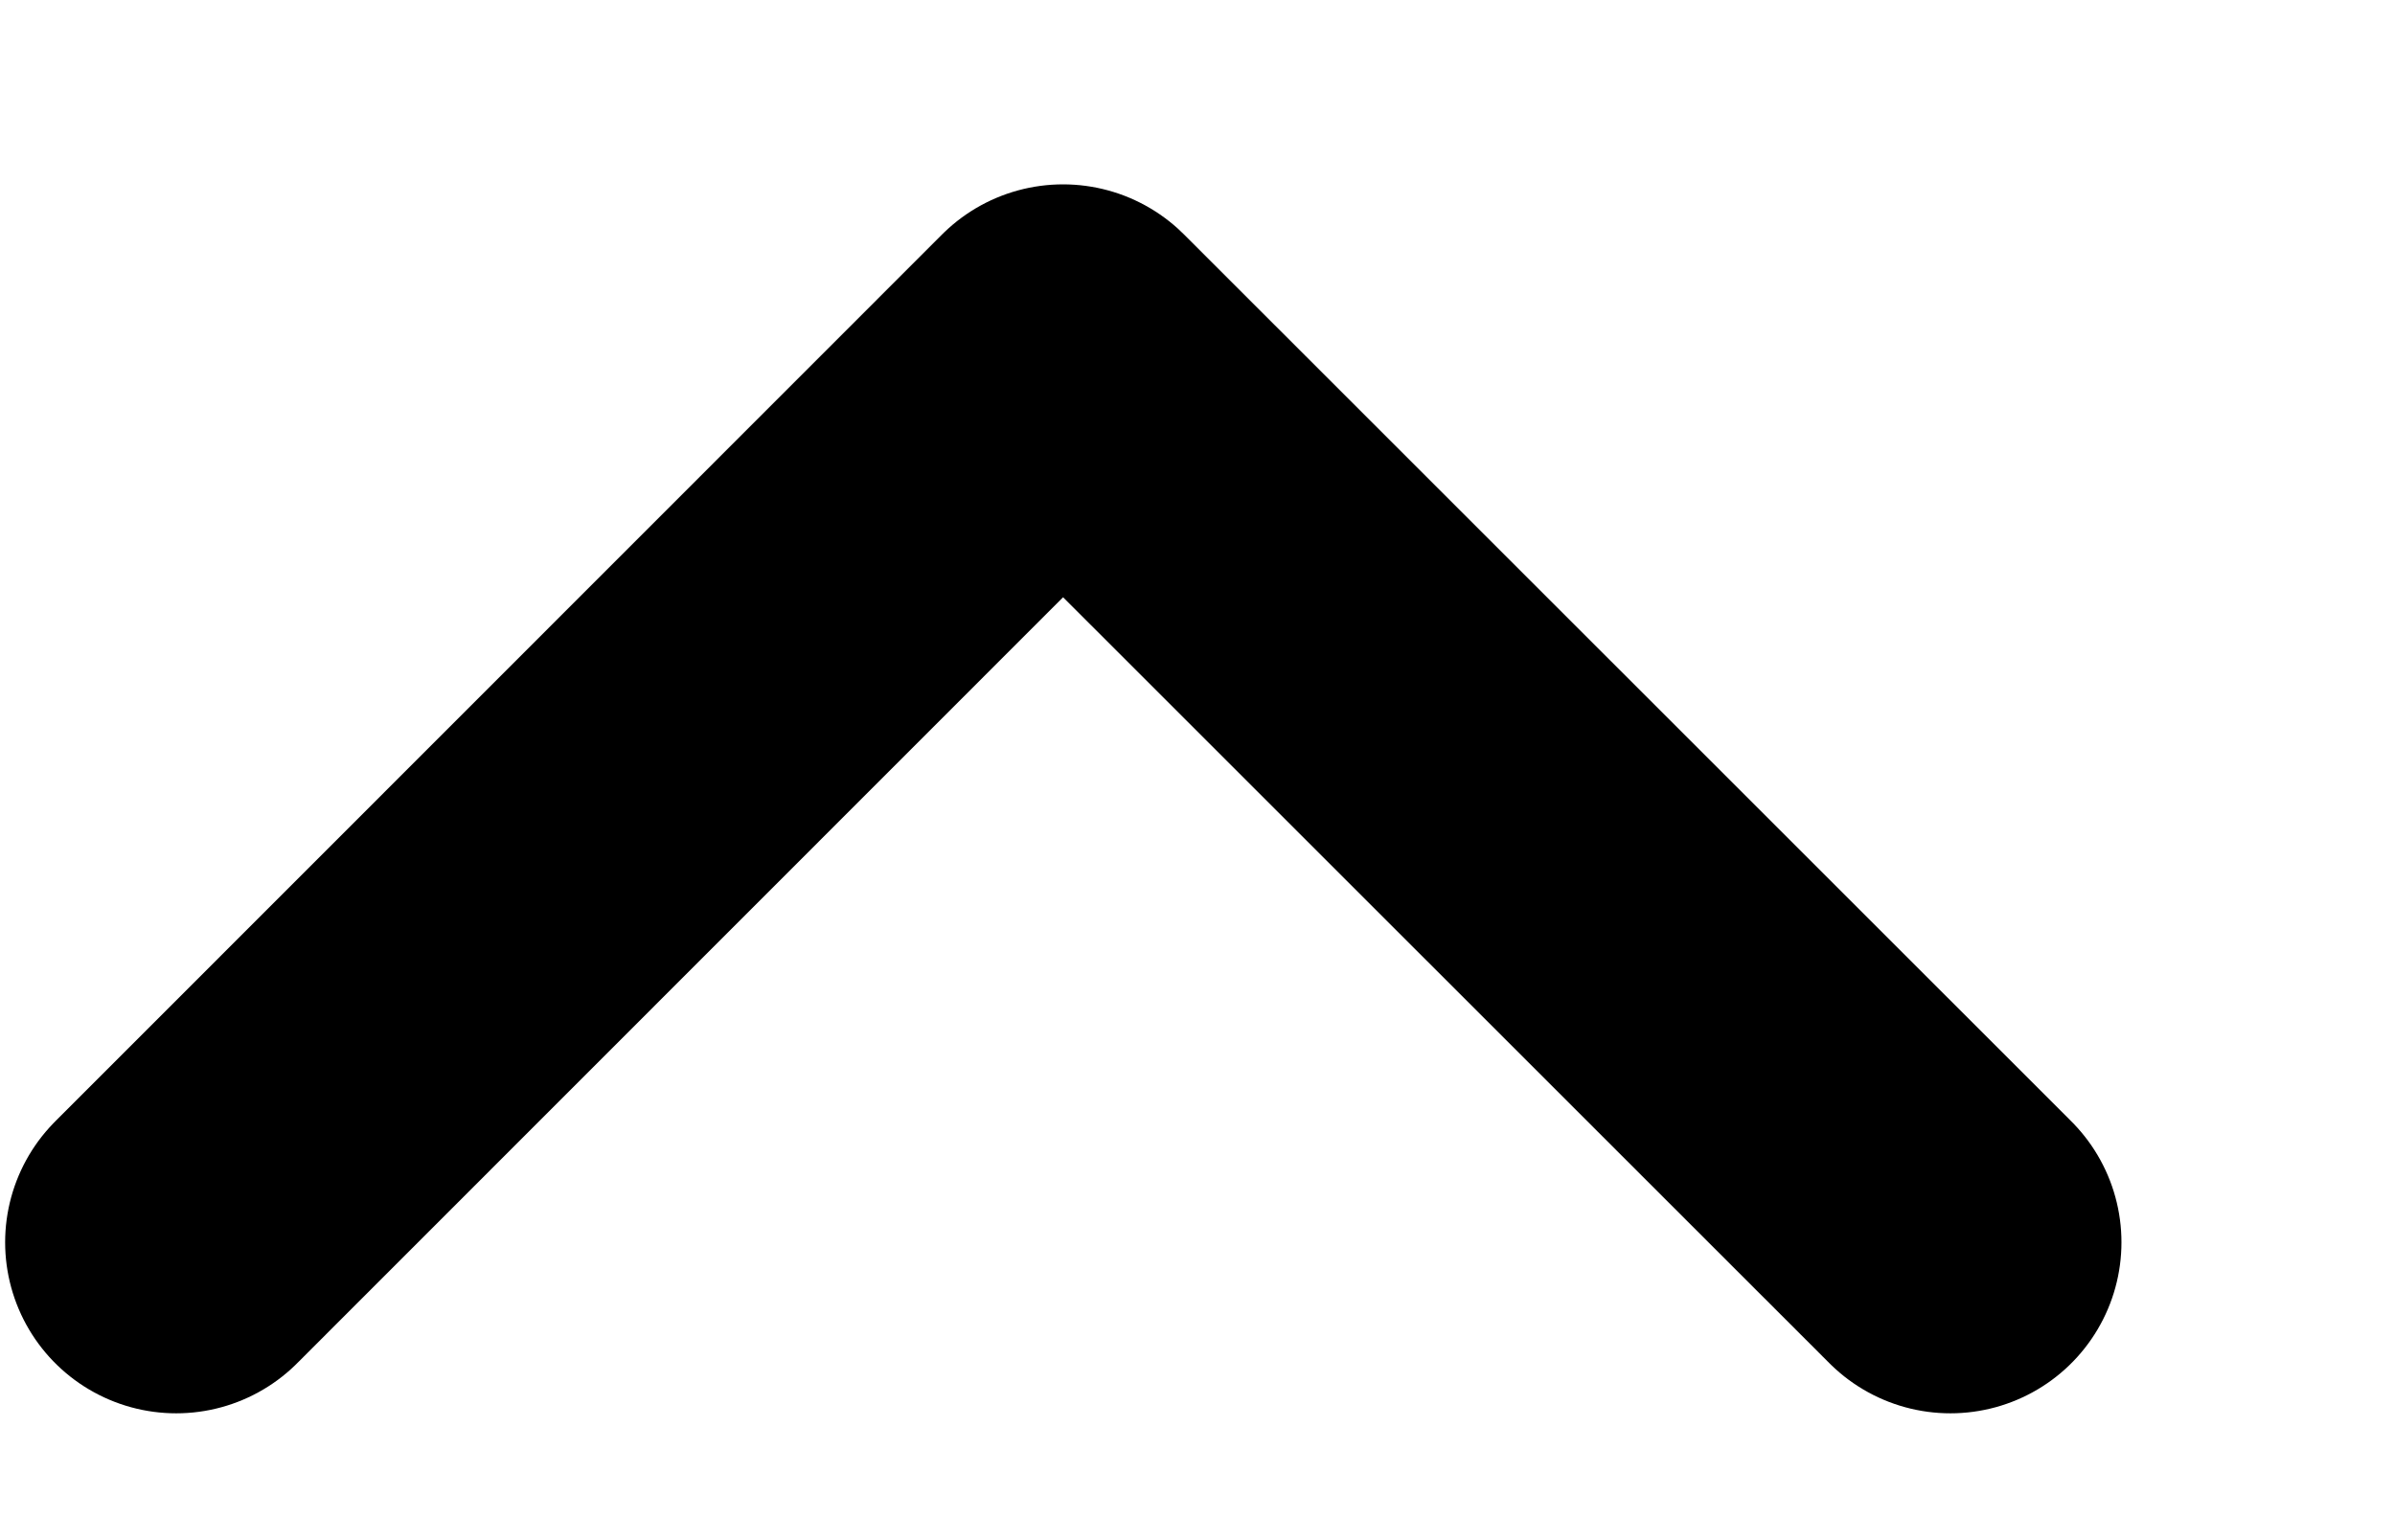
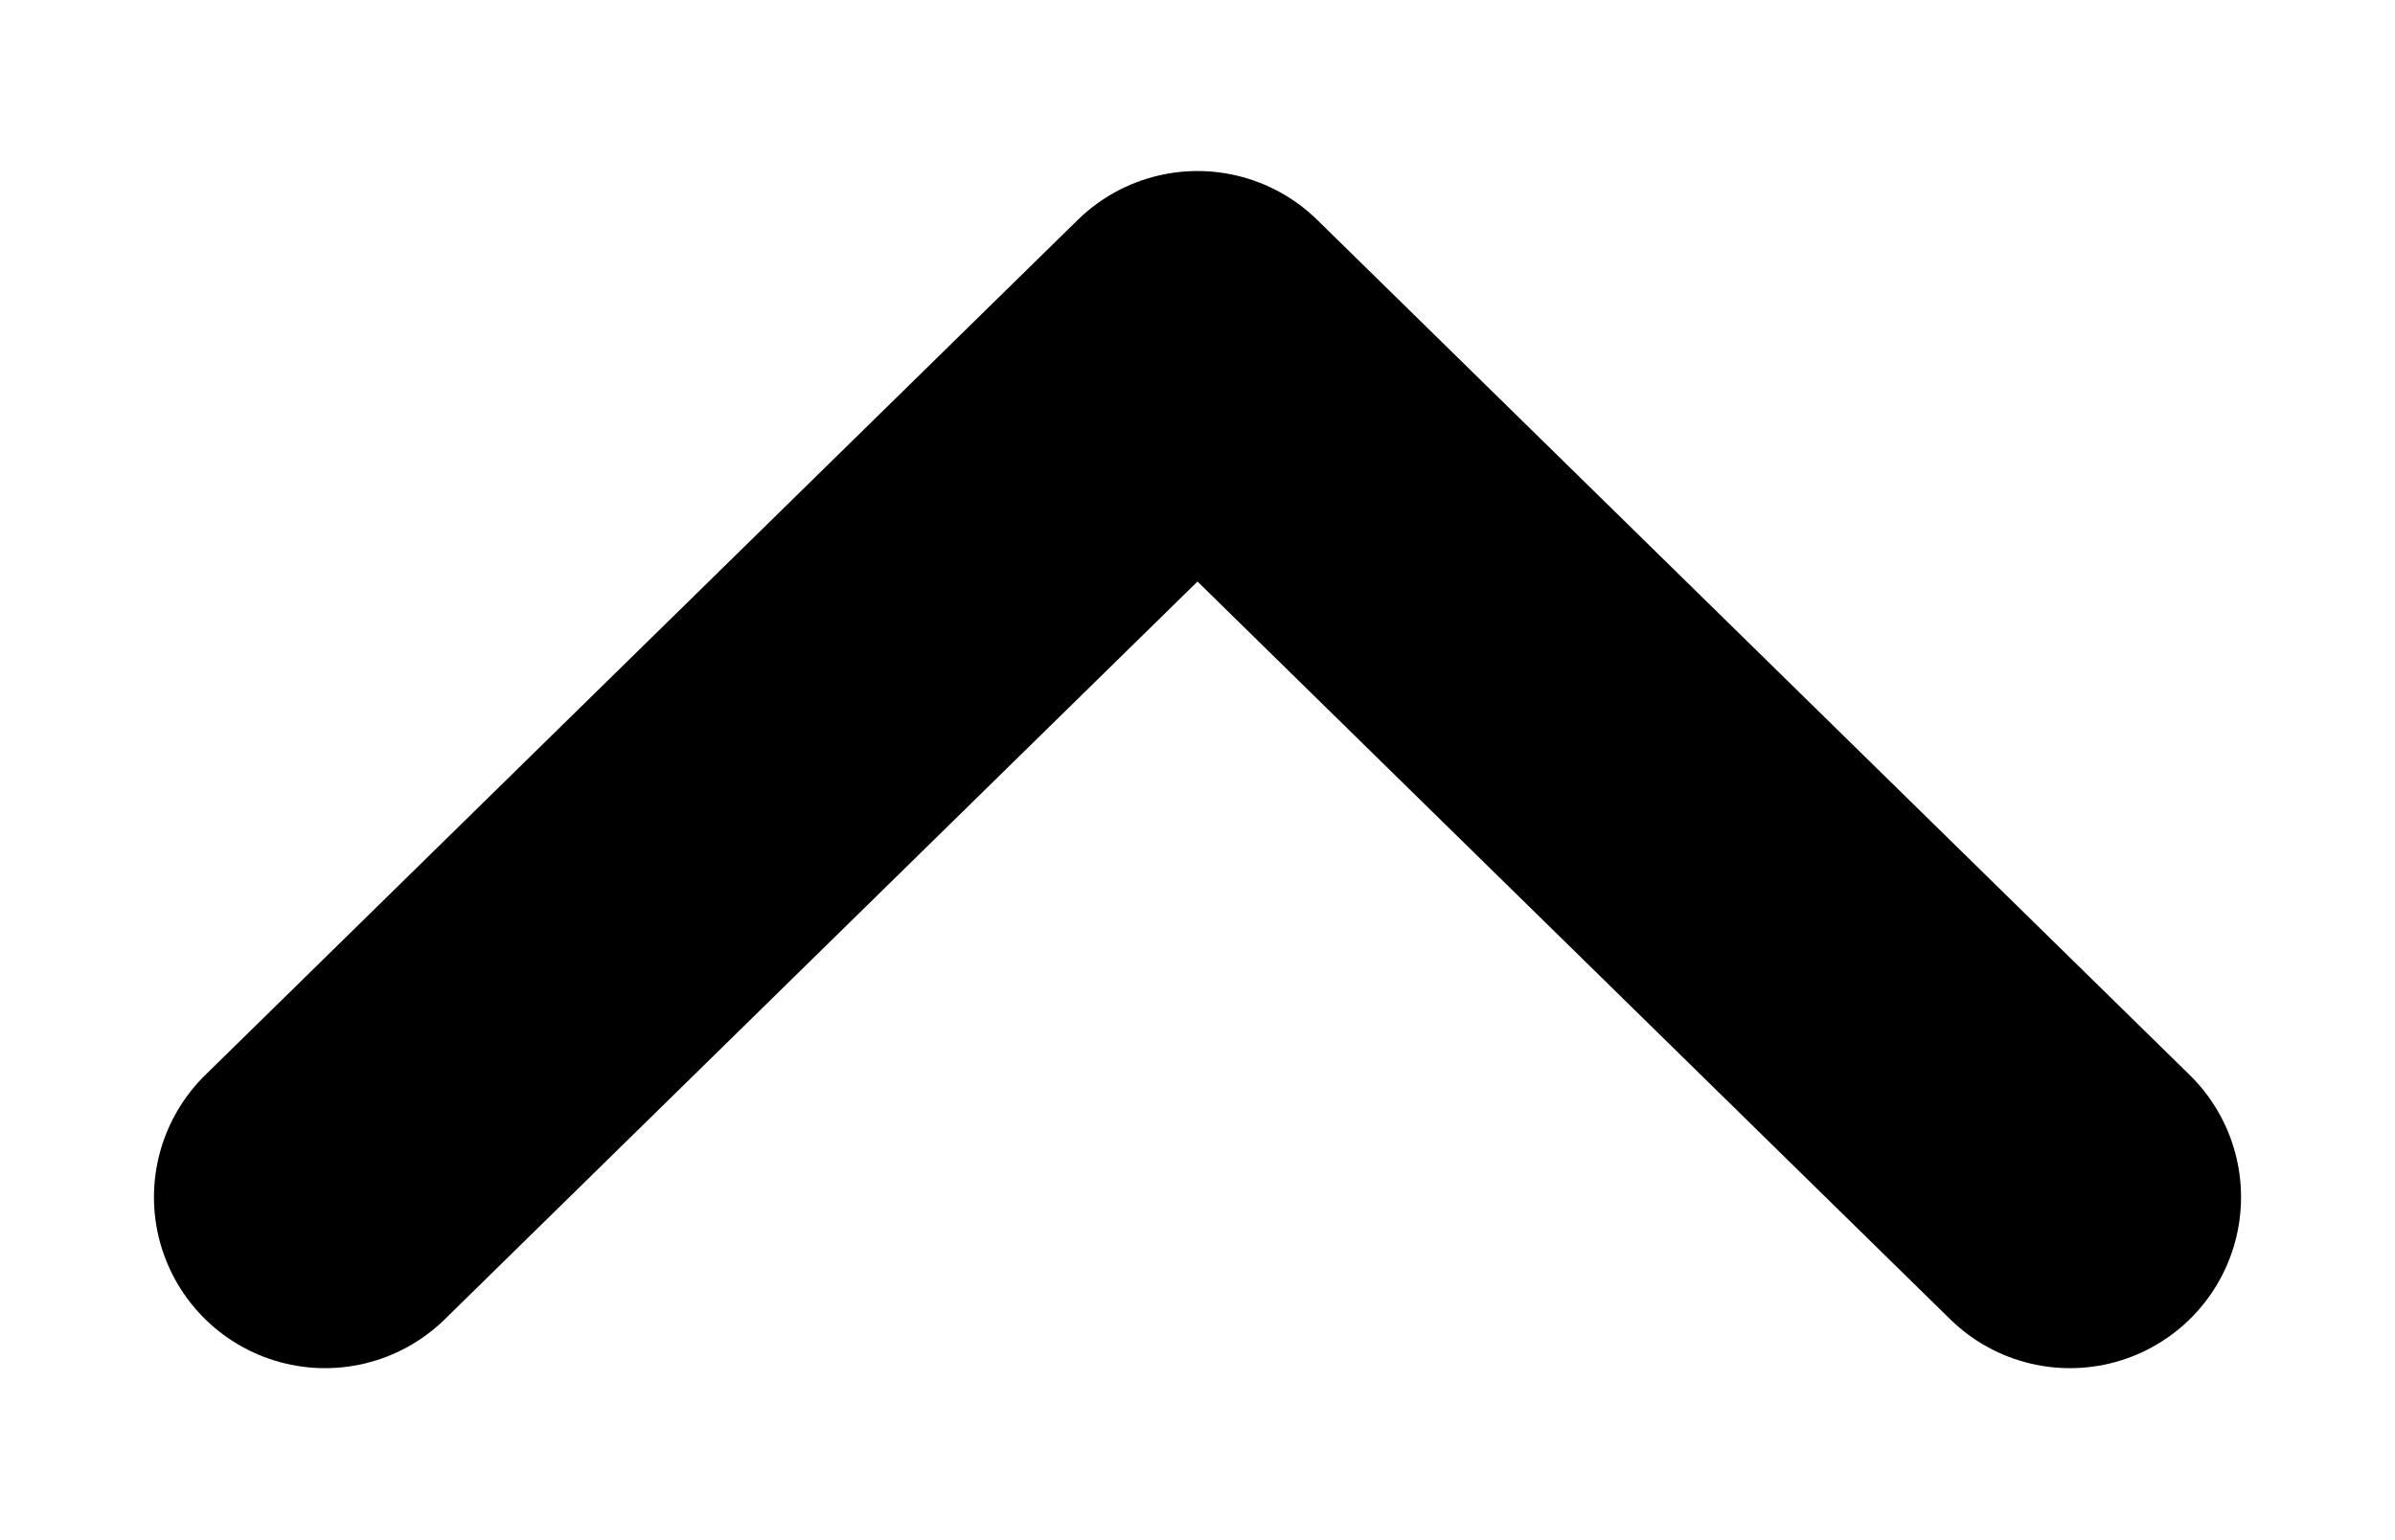
<svg xmlns="http://www.w3.org/2000/svg" width="14" height="9" fill="none" viewBox="0 0 14 9">
-   <path stroke="currentColor" stroke-linecap="round" stroke-linejoin="round" stroke-width="2" d="M1.03 7.264 6.214 2.078l5.187 5.186" />
+   <path stroke="currentColor" stroke-linecap="round" stroke-linejoin="round" stroke-width="2" d="M1.9 7 7 2l5.1 5" />
</svg>
